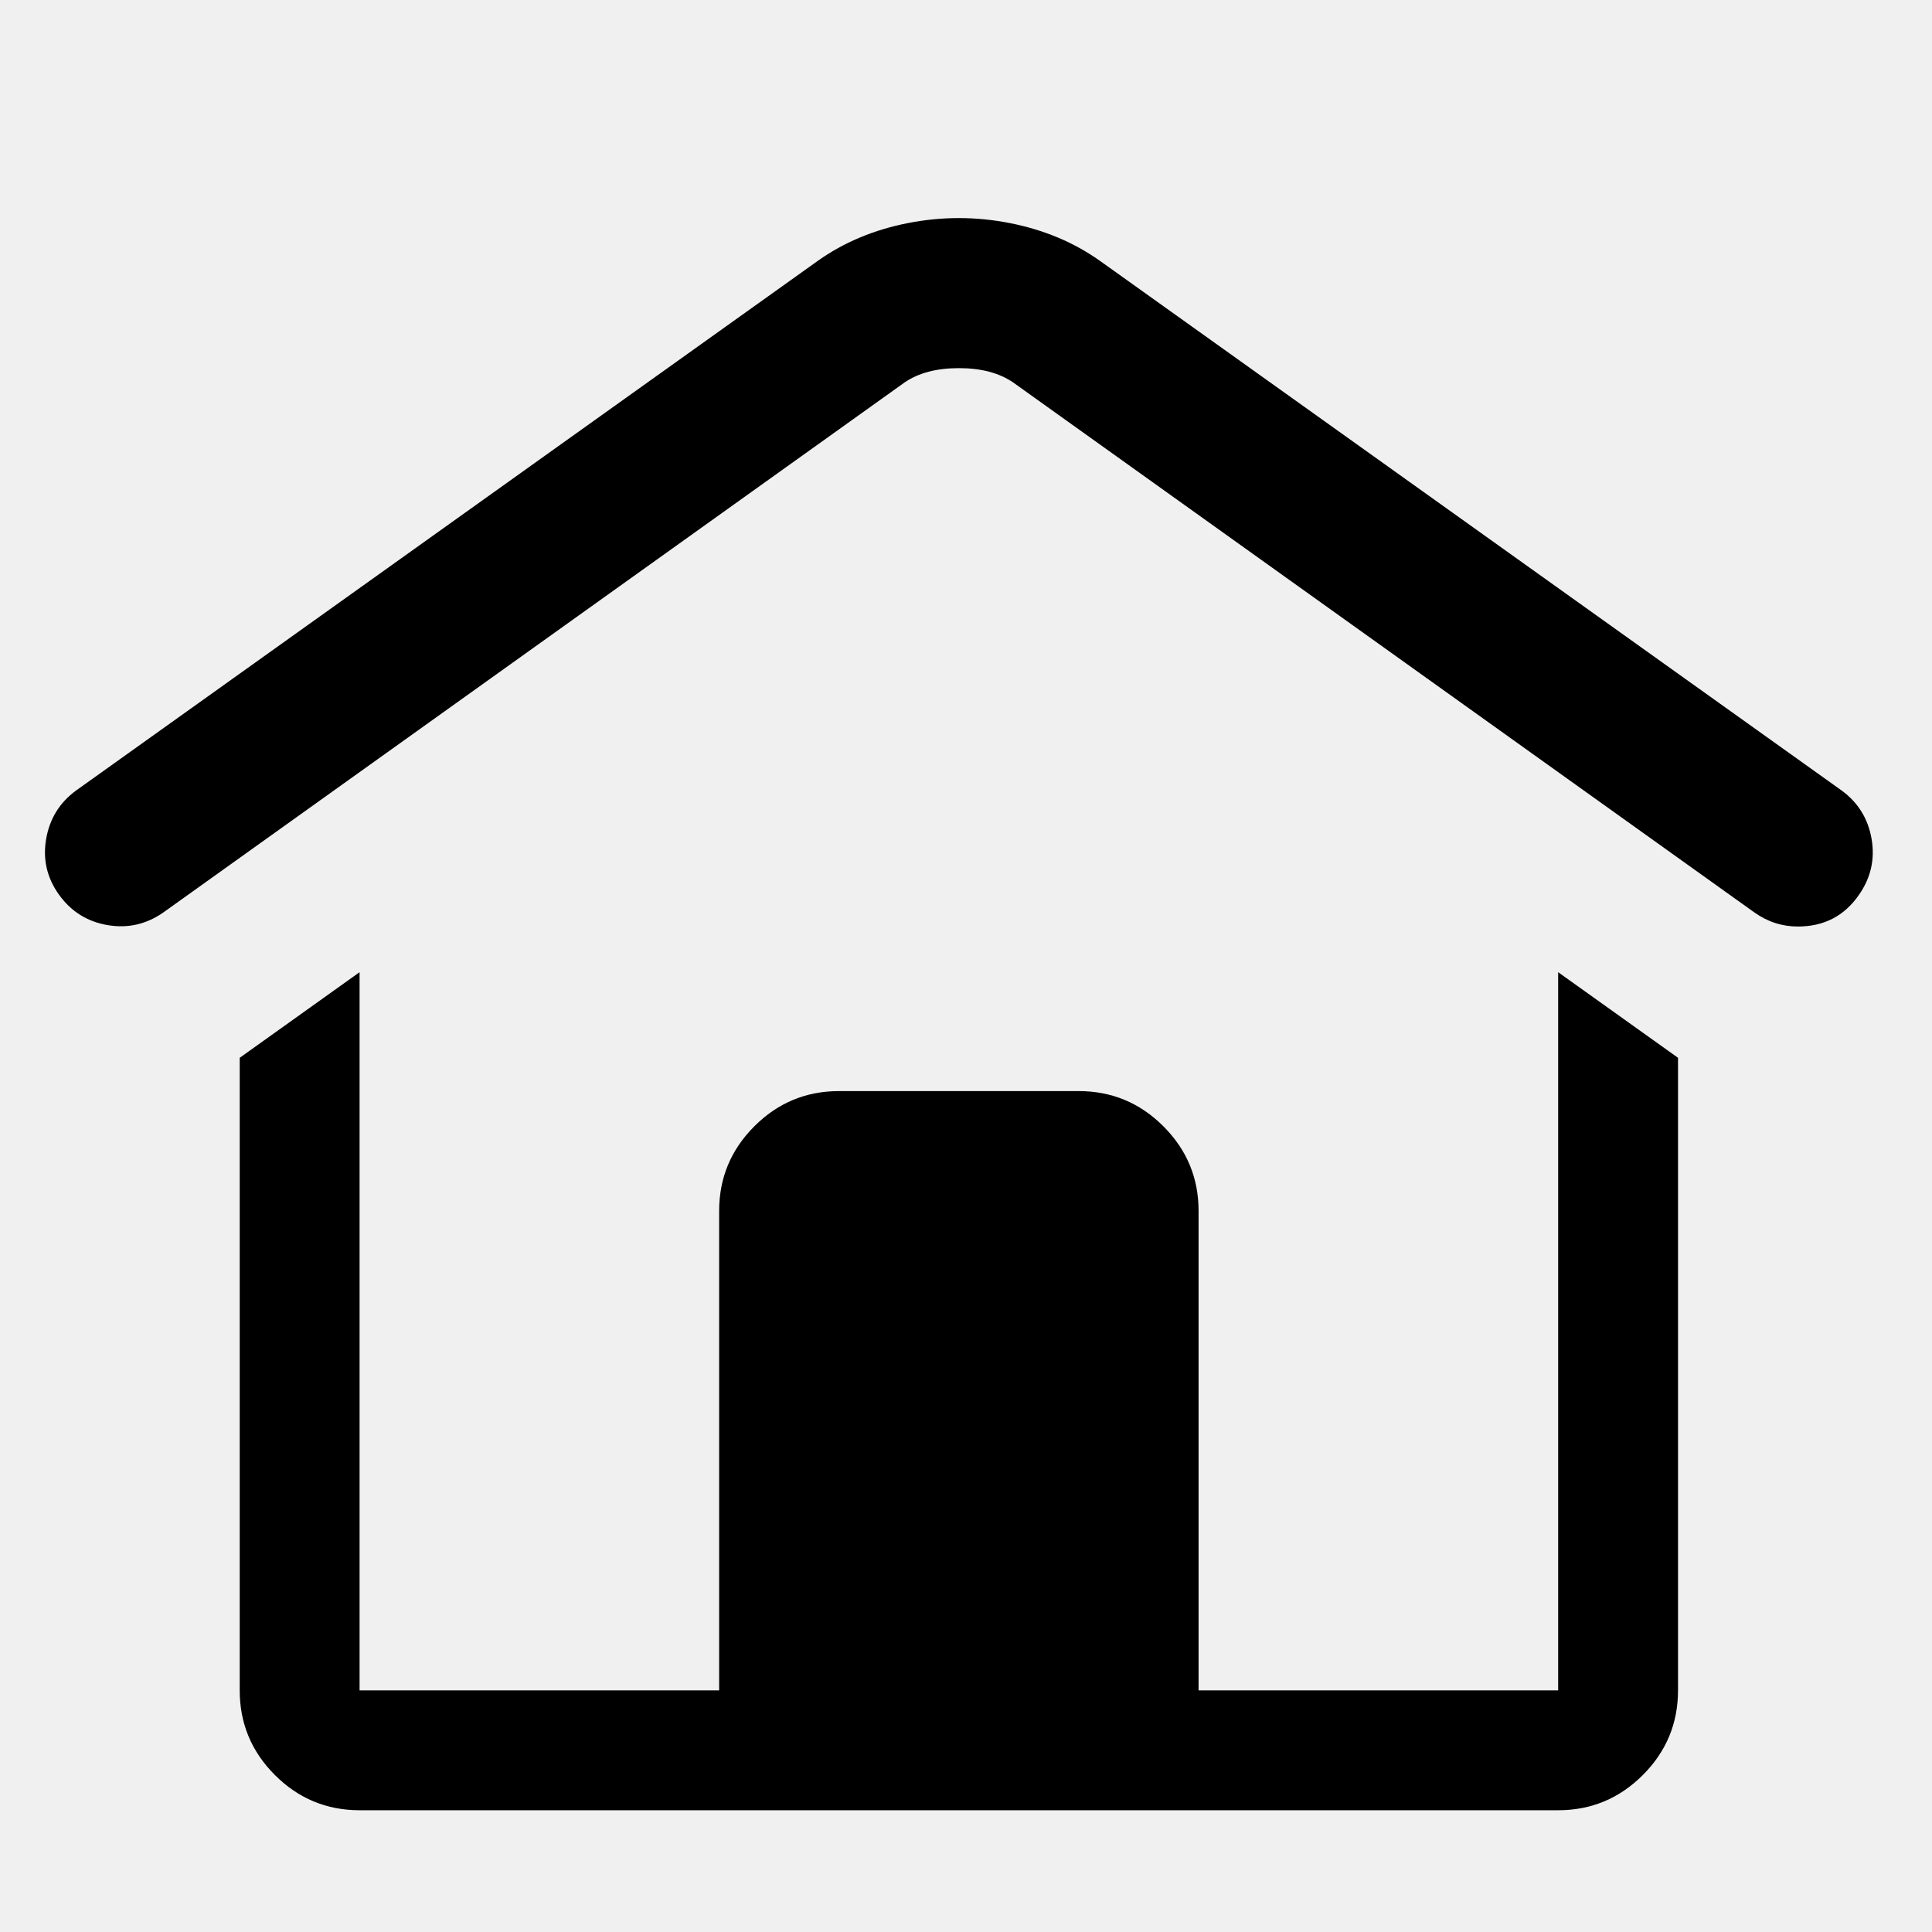
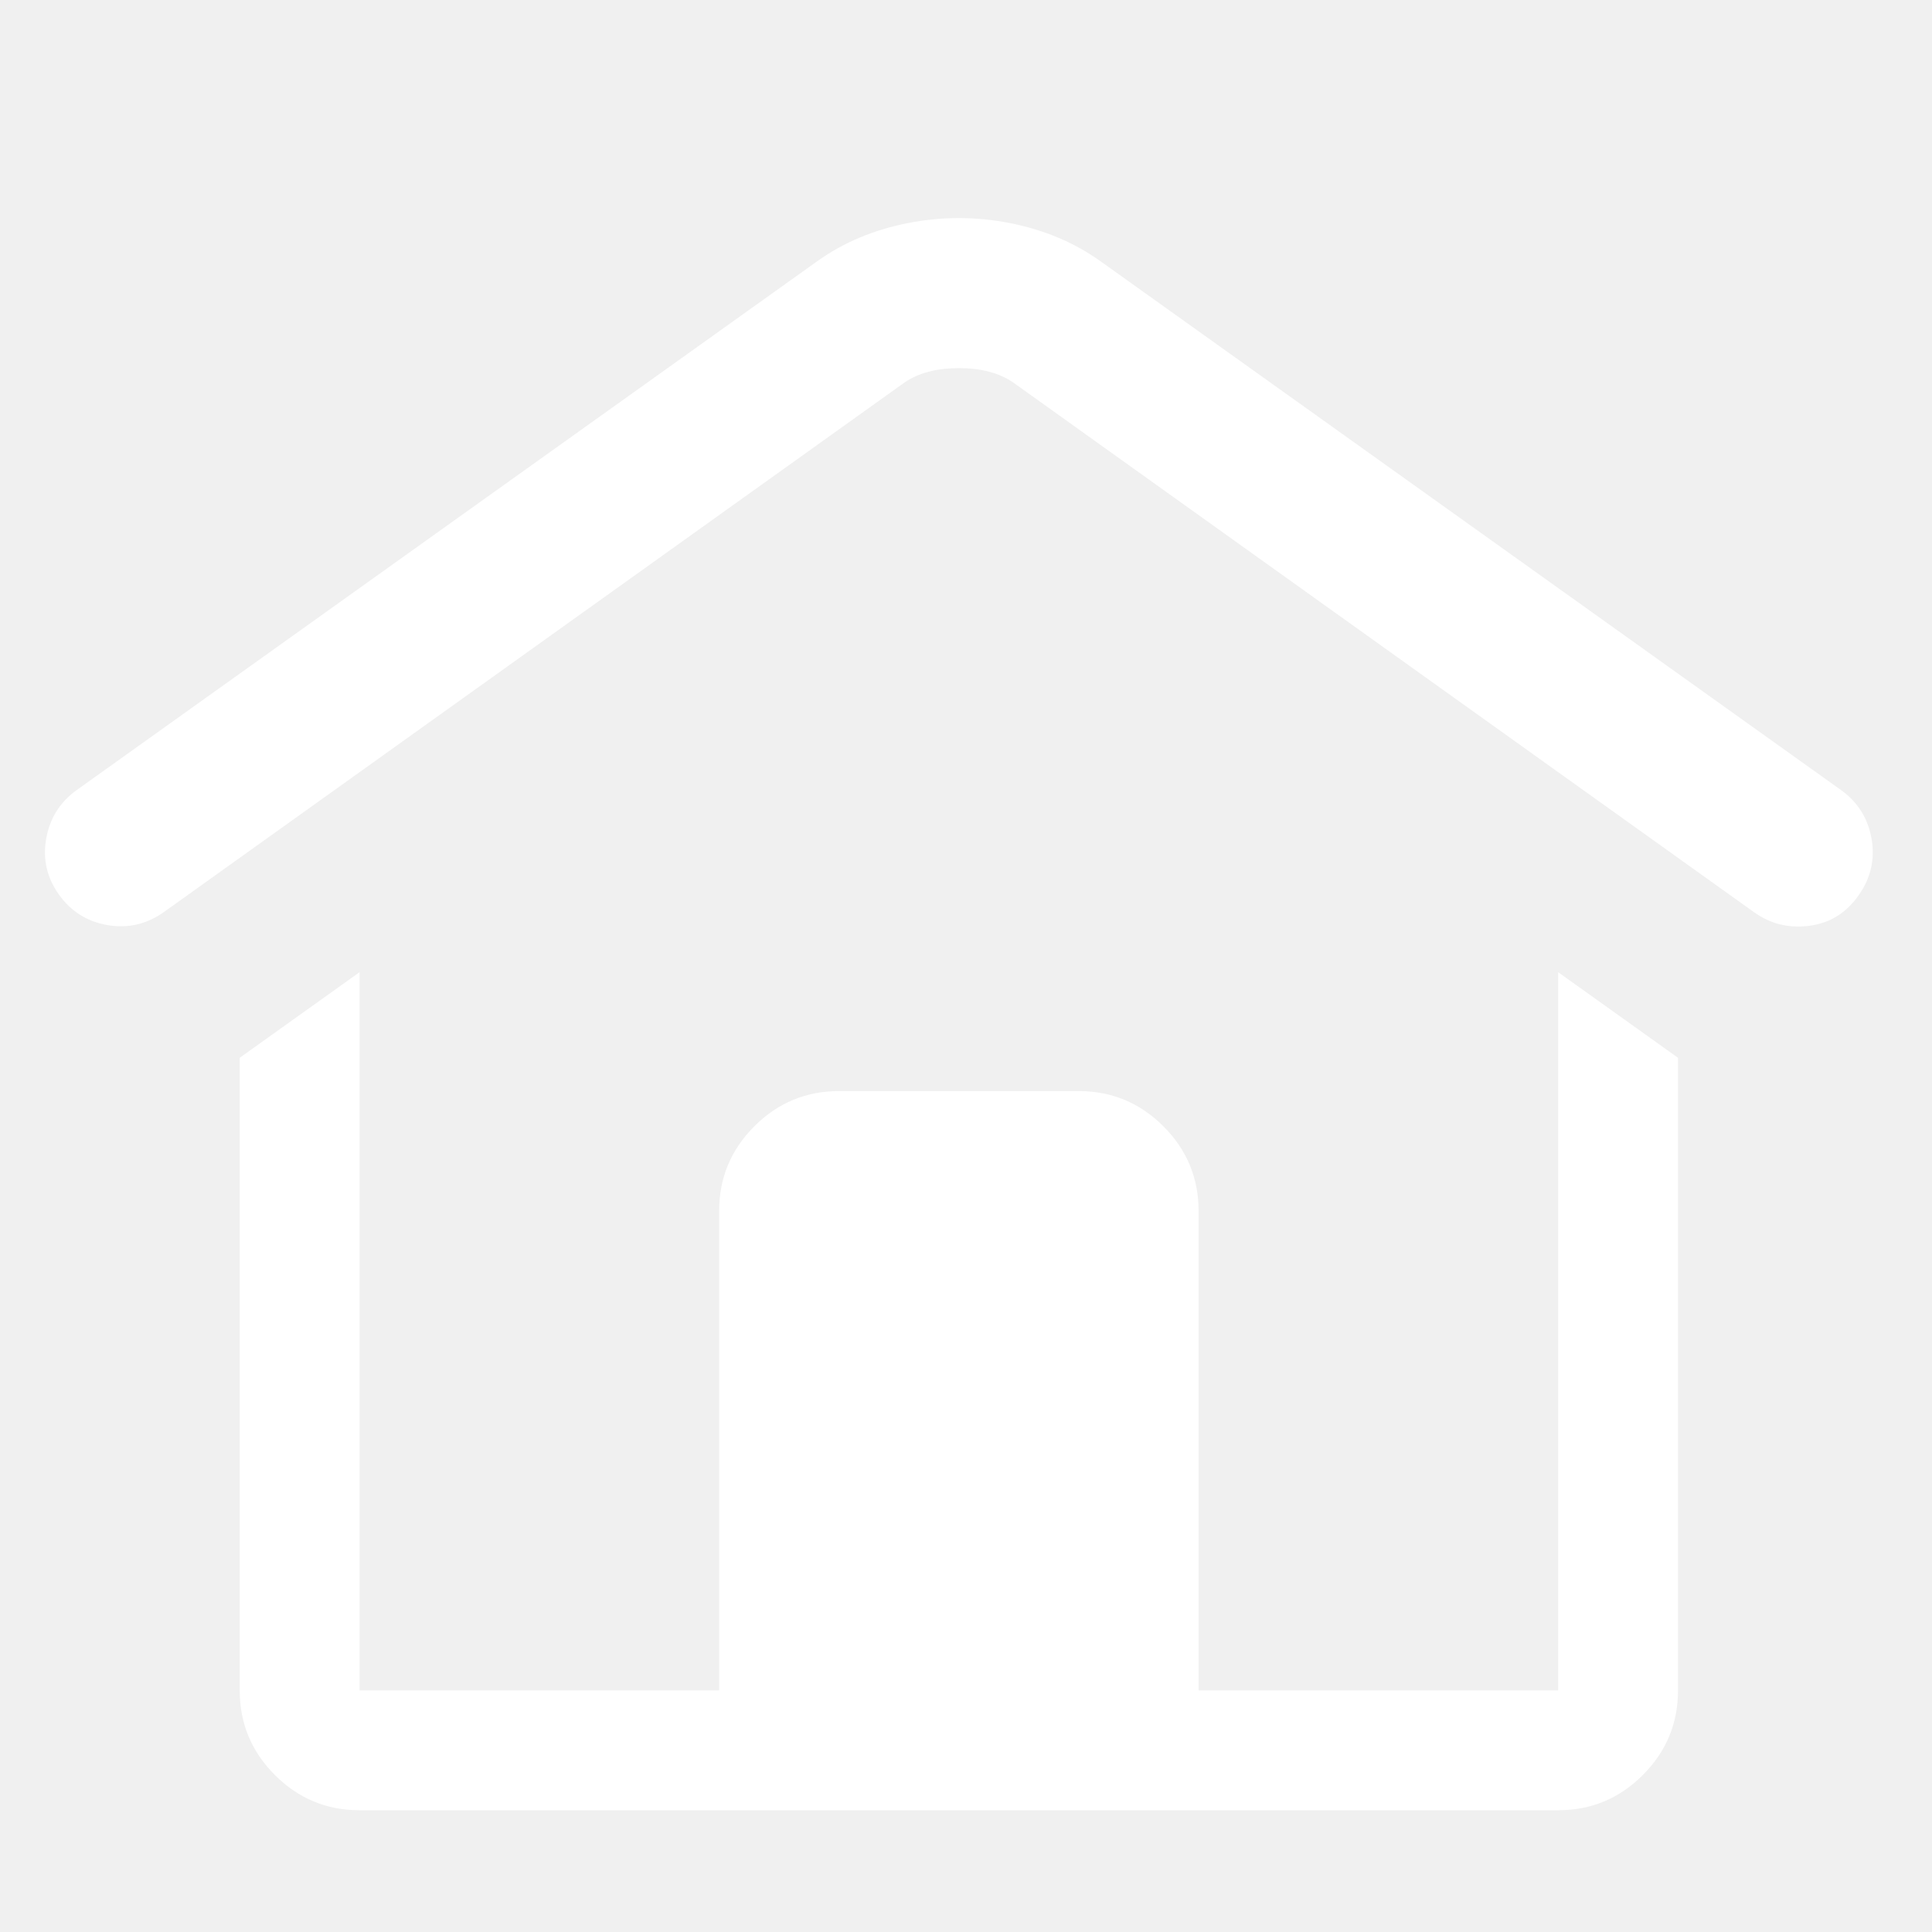
- <svg xmlns="http://www.w3.org/2000/svg" class="sc-a69555ed-6 fmEwjX" viewBox="0 0 1024 1024">
+ <svg xmlns="http://www.w3.org/2000/svg" class="sc-a69555ed-6 fmEwjX" fill="#ffffff" viewBox="0 0 1024 1024">
  <path class="path1" d="M635.273 895.937V641.828q0-26.218-18.655-44.872t-44.872-18.655H444.691q-26.218 0-44.872 18.655t-18.655 44.872v254.109H190.582v-380.66l-63.527 45.377v335.283q0 26.218 18.655 44.872t44.872 18.655h635.273q26.218 0 44.872-18.655t18.655-44.872V560.654l-63.527-45.377v380.66H635.273zm-52.435-757.79q-20.672-14.621-47.645-19.915t-53.948 0-47.645 19.915L40.336 418.978q-13.109 9.58-15.882 25.713t6.806 29.495 25.713 16.134 29.747-6.806l392.76-280.831q11.092-7.563 28.739-7.563t28.739 7.563l392.76 280.831q10.588 7.563 23.193 7.563 20.672 0 32.268-16.638 9.58-13.613 6.806-29.747t-15.882-25.713L582.839 138.148z" />
</svg>
